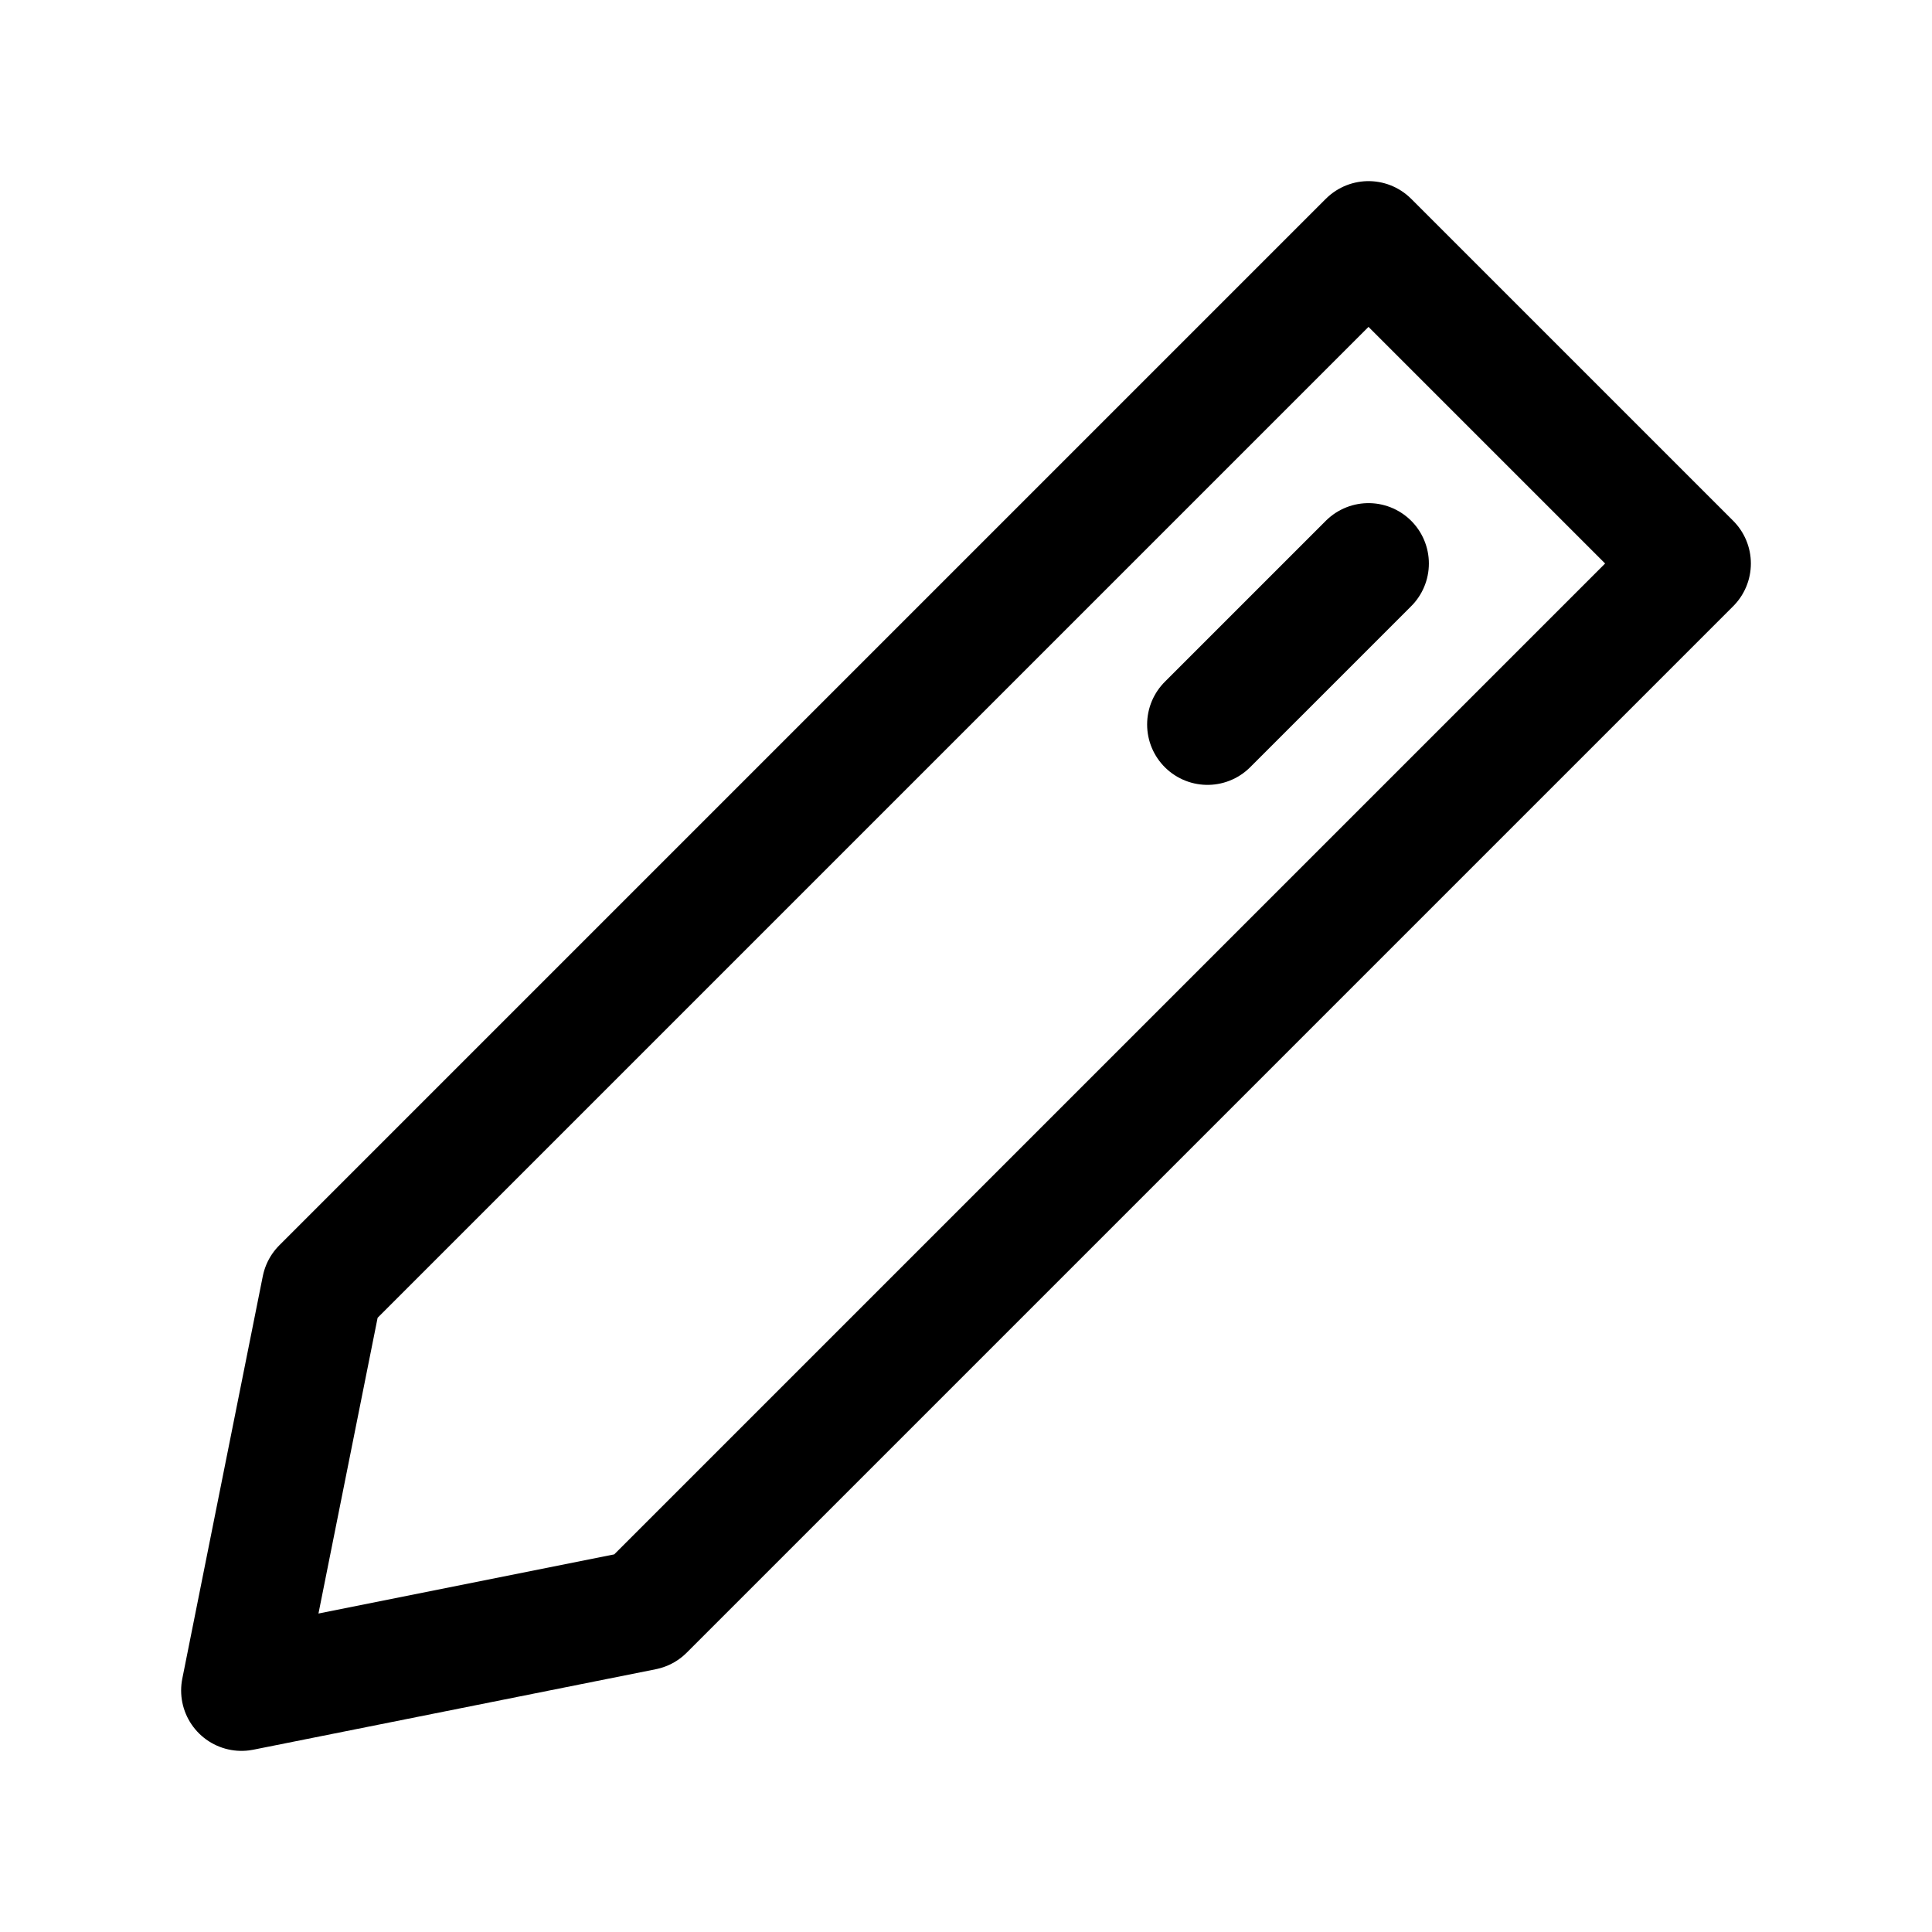
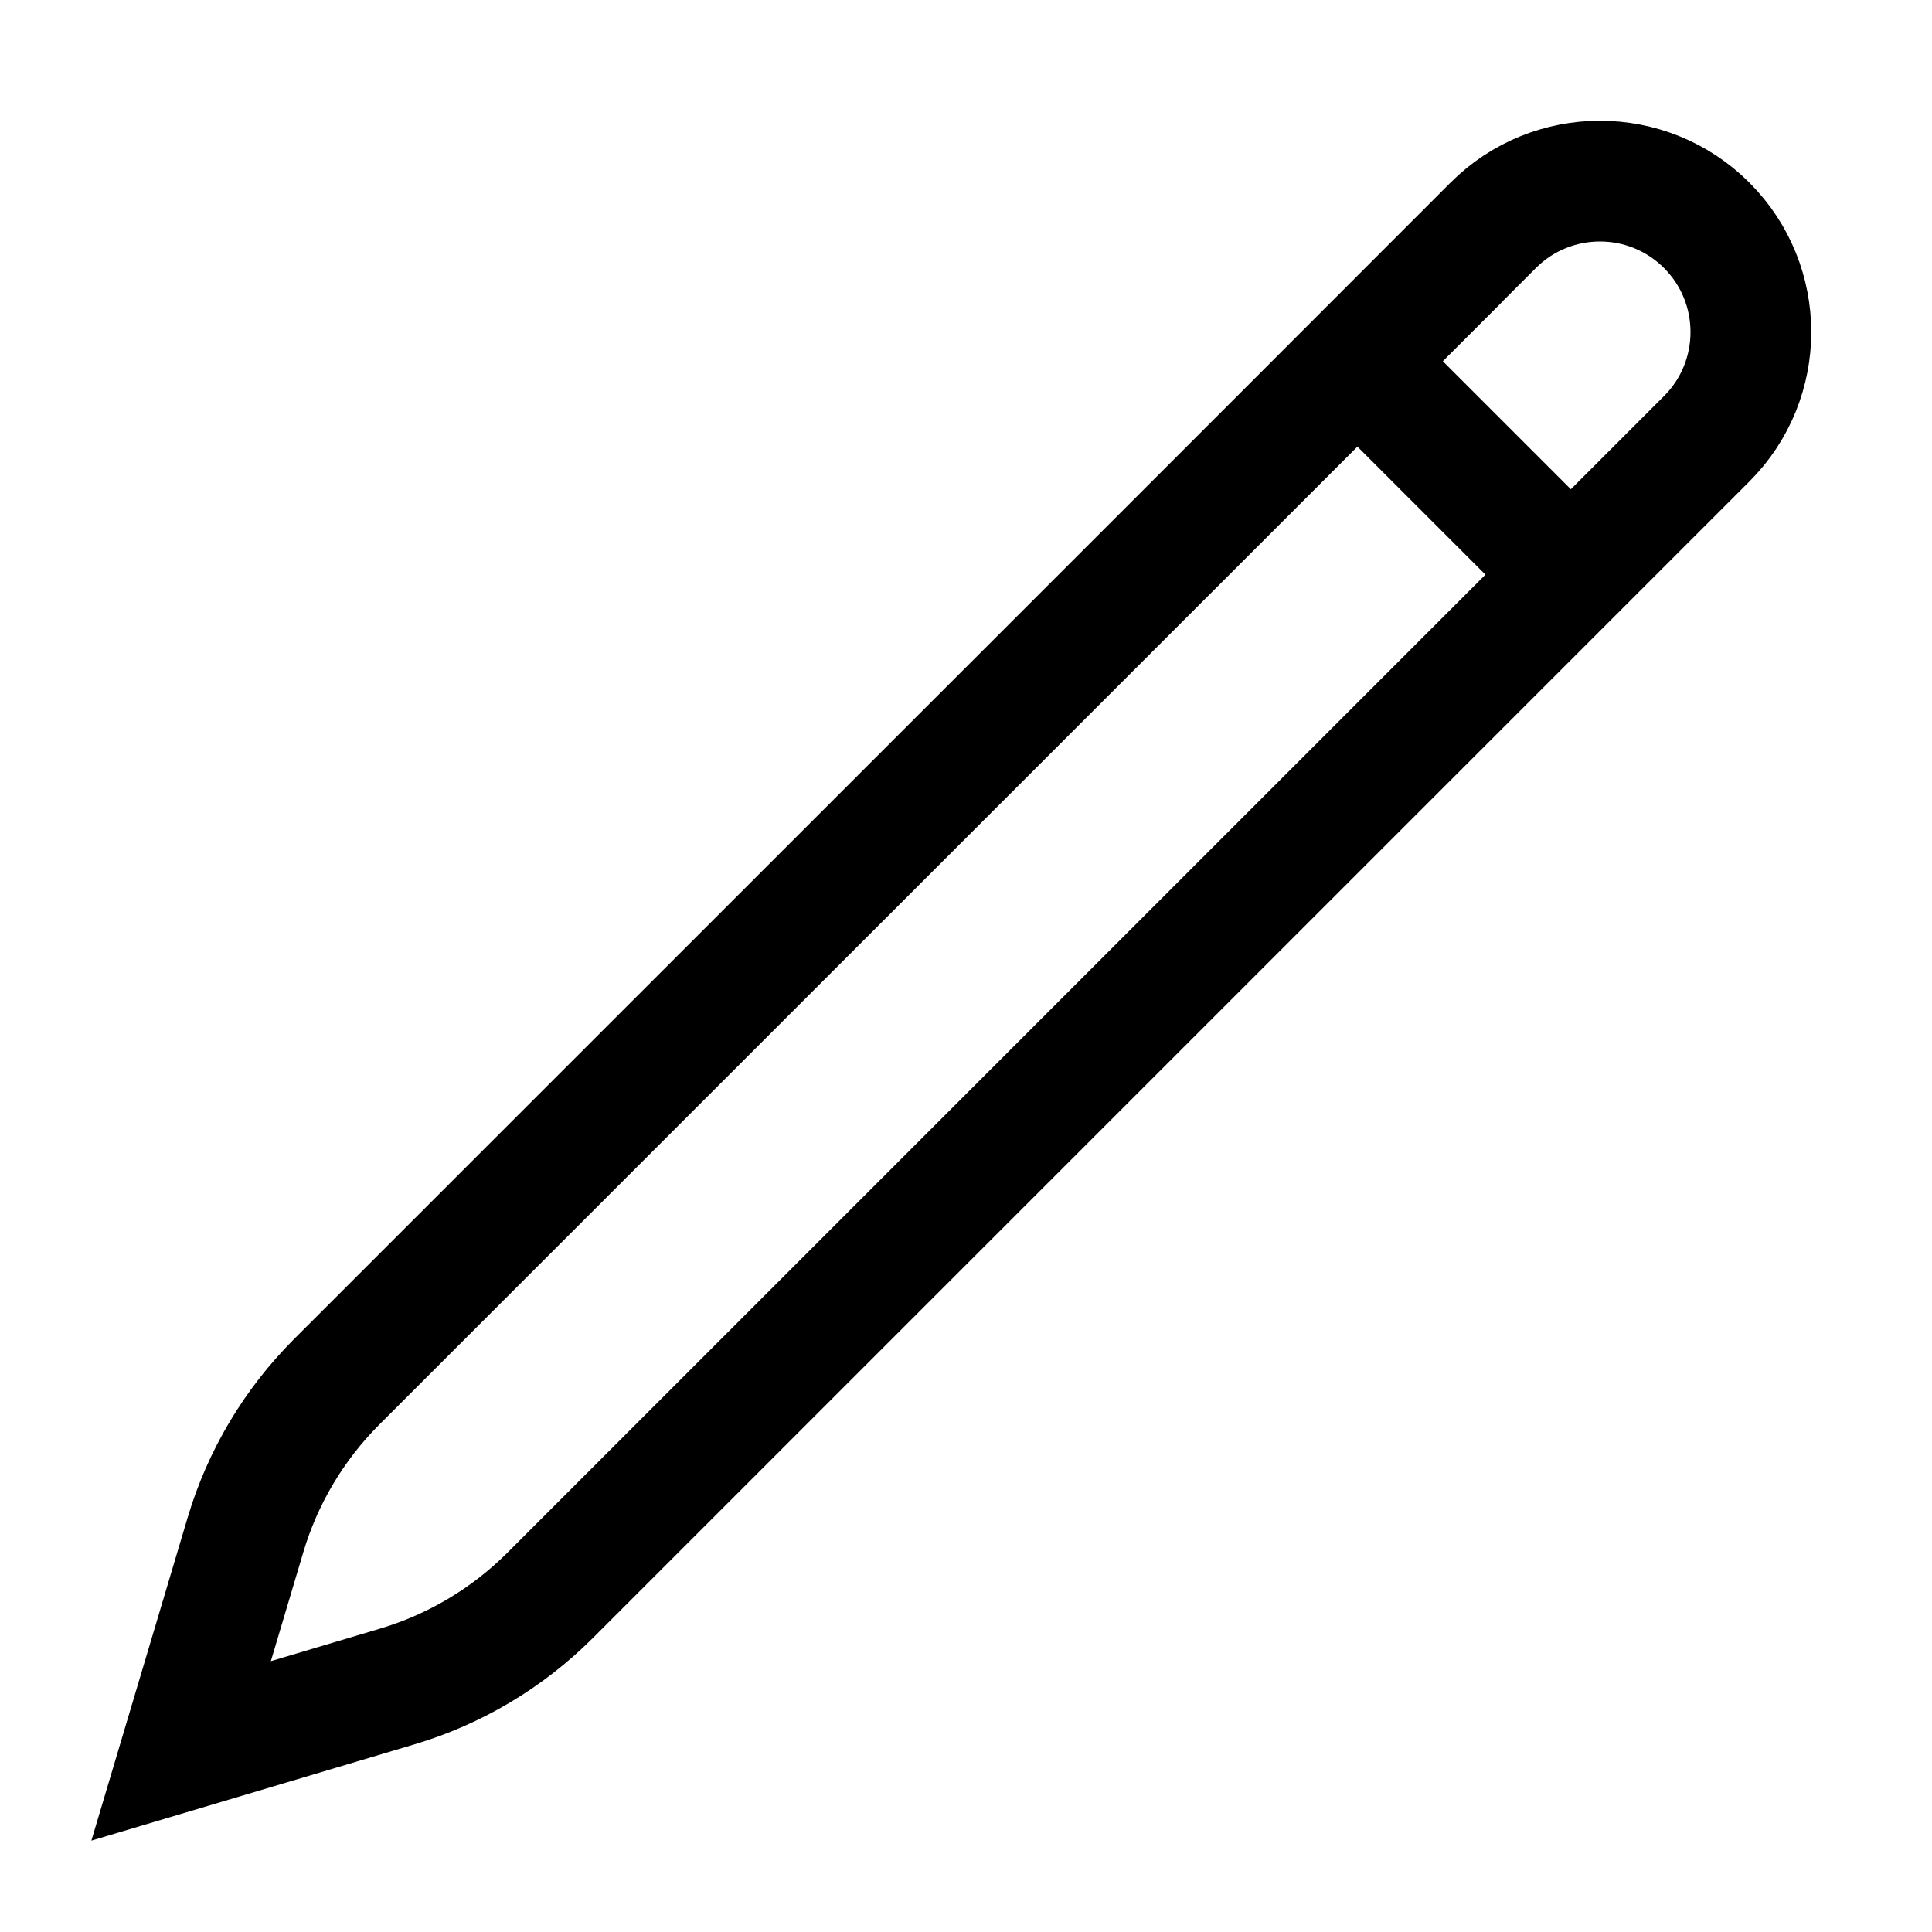
- <svg xmlns="http://www.w3.org/2000/svg" viewBox="0 0 24 24" width="24" height="24" aria-hidden="true">
-   <g id="outline" fill="none" stroke="currentColor" stroke-width="1.5" stroke-linecap="round" stroke-linejoin="round">
-     <path d="M 17,3 L 21,7 L 8,20 L 3,21 L 4,16 Z" />
-     <line x1="17" y1="7" x2="15" y2="9" />
-   </g>
-   <g id="fill" style="display:none">
-     <path fill="currentColor" stroke="none" d="M 17,3 L 21,7 L 8,20 L 3,21 L 4,16 Z" />
-   </g>
+ <svg xmlns="http://www.w3.org/2000/svg" width="24" height="24" viewBox="0 0 24 24" fill="none">
+   <path d="M16.862,4.487L18.549,2.799C19.281,2.067,20.469,2.067,21.201,2.799C21.933,3.531,21.933,4.719,21.201,5.451L6.832,19.82C6.303,20.348,5.651,20.737,4.935,20.95L2.25,21.75L3.05,19.065C3.263,18.349,3.652,17.697,4.18,17.168L16.863,4.487ZM16.862,4.487L19.5,7.125" stroke="currentColor" stroke-width="1.5" />
</svg>
